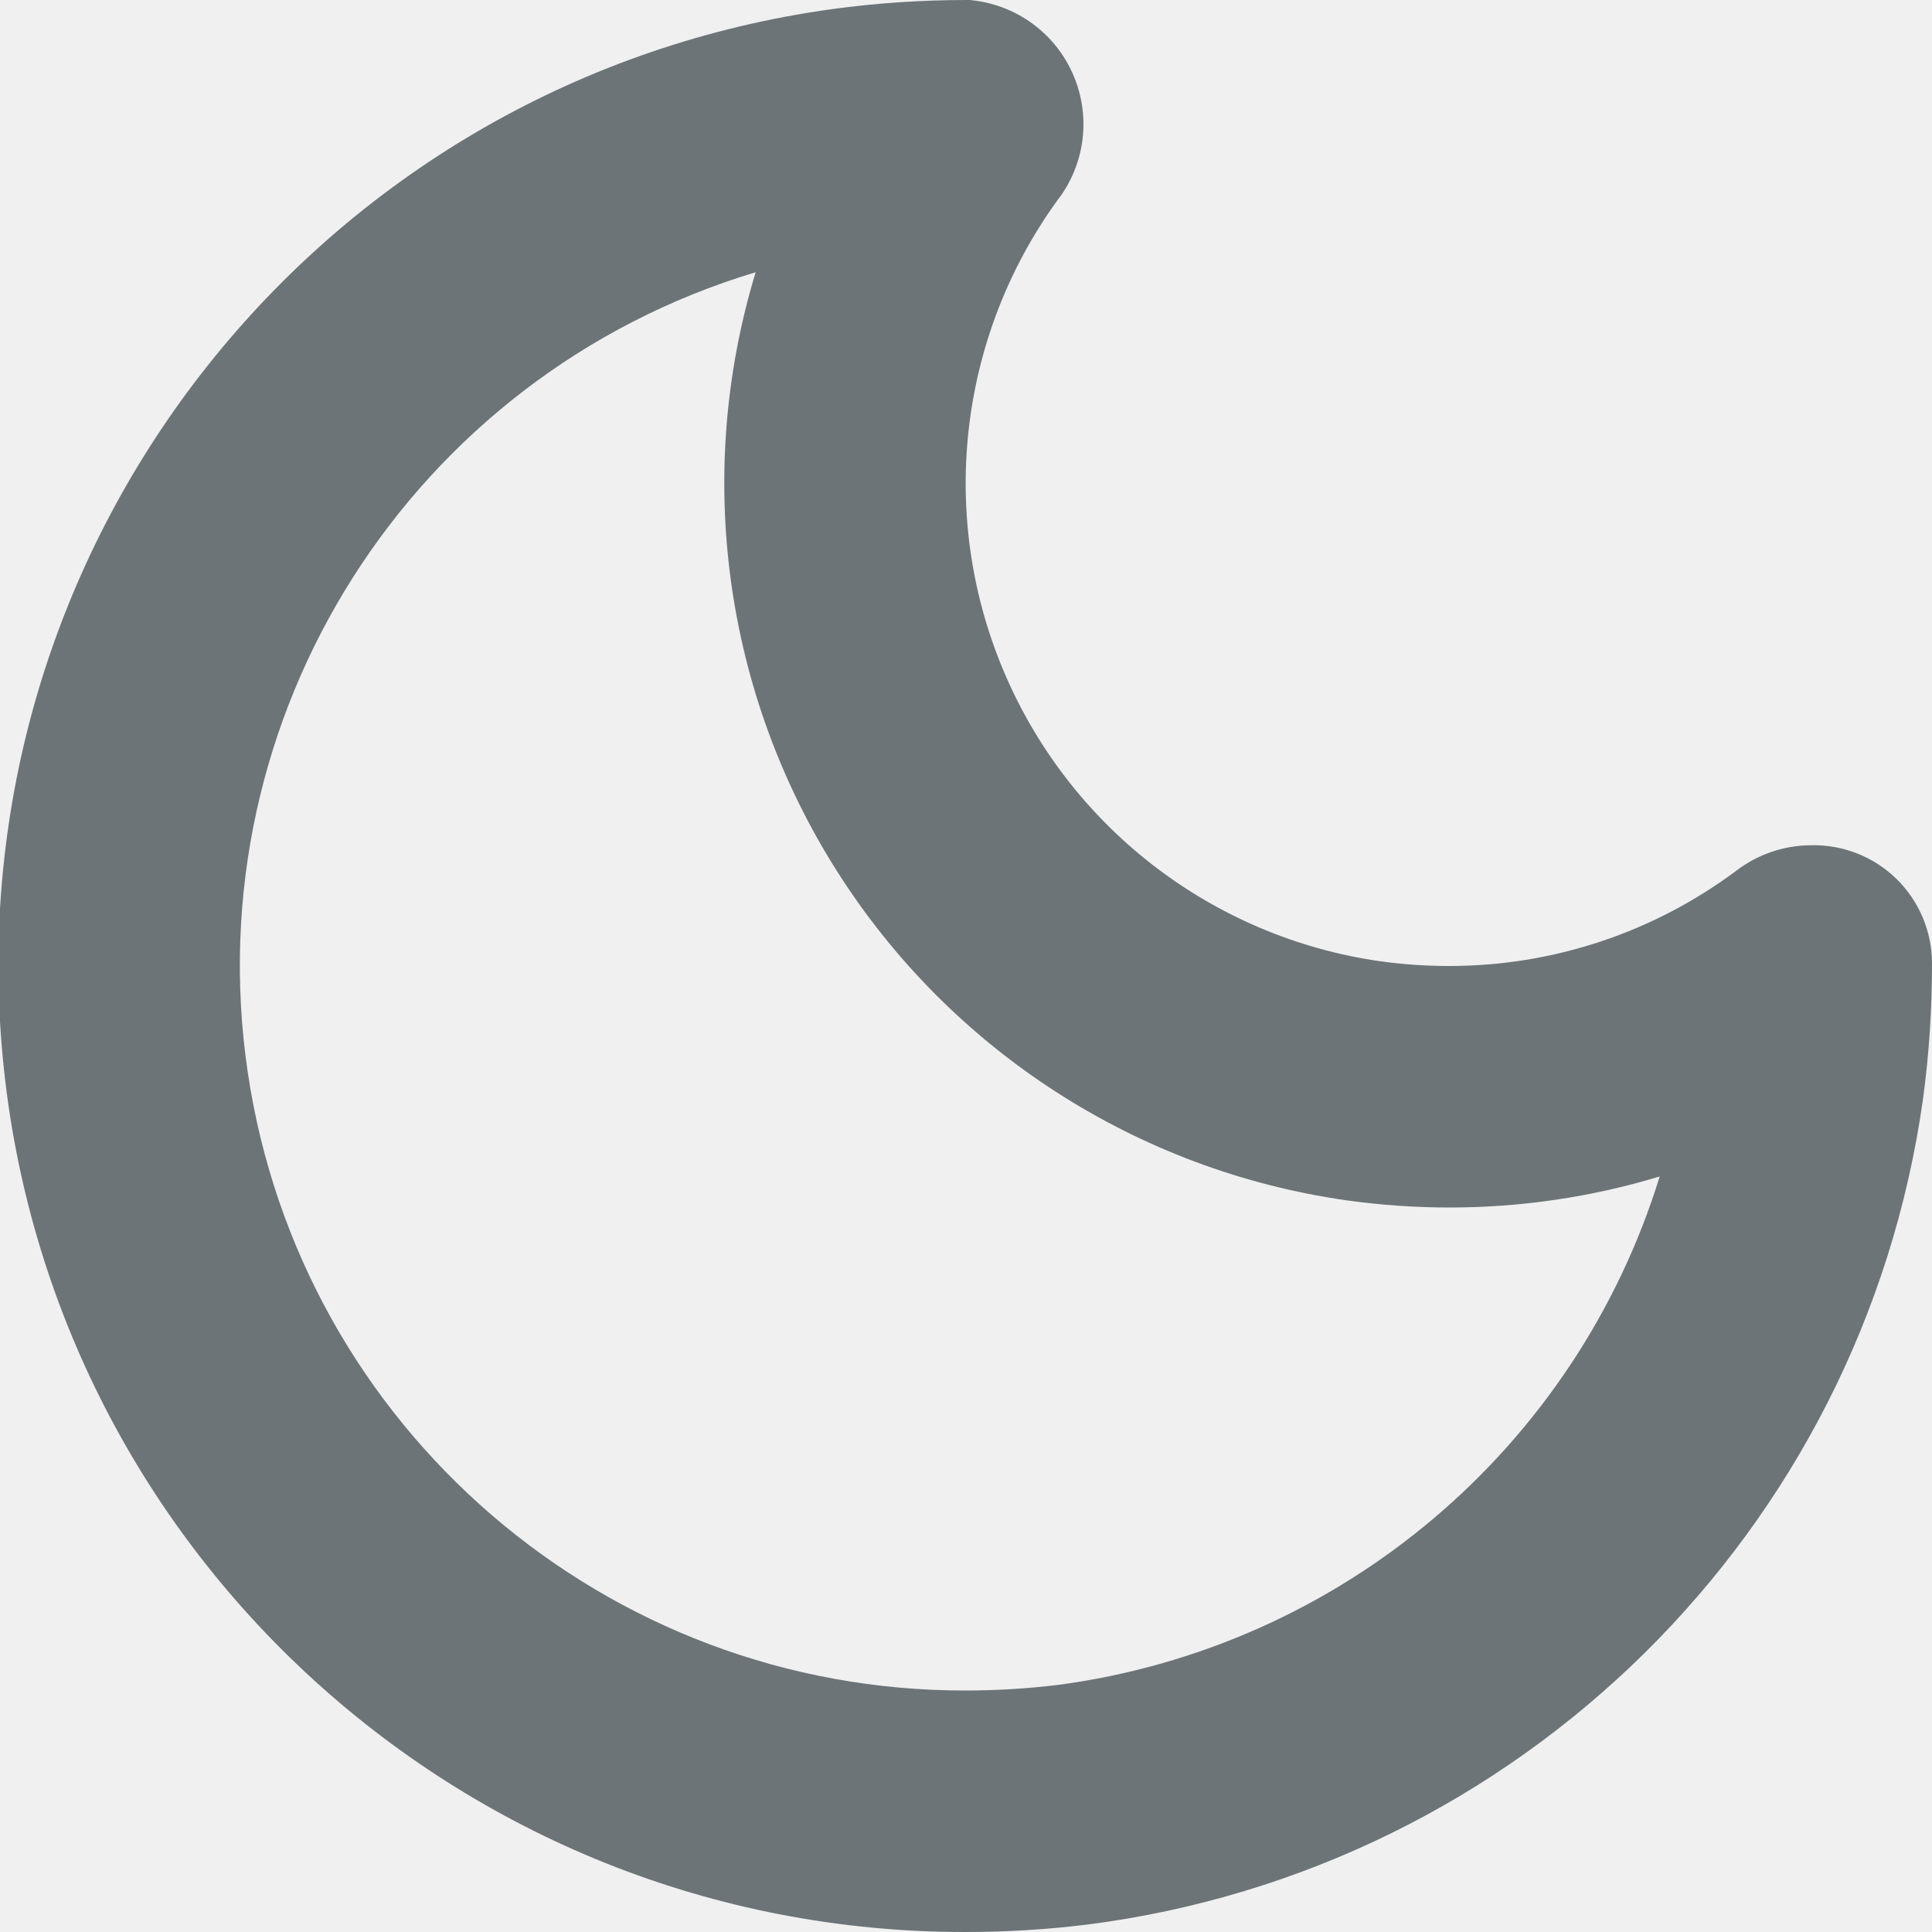
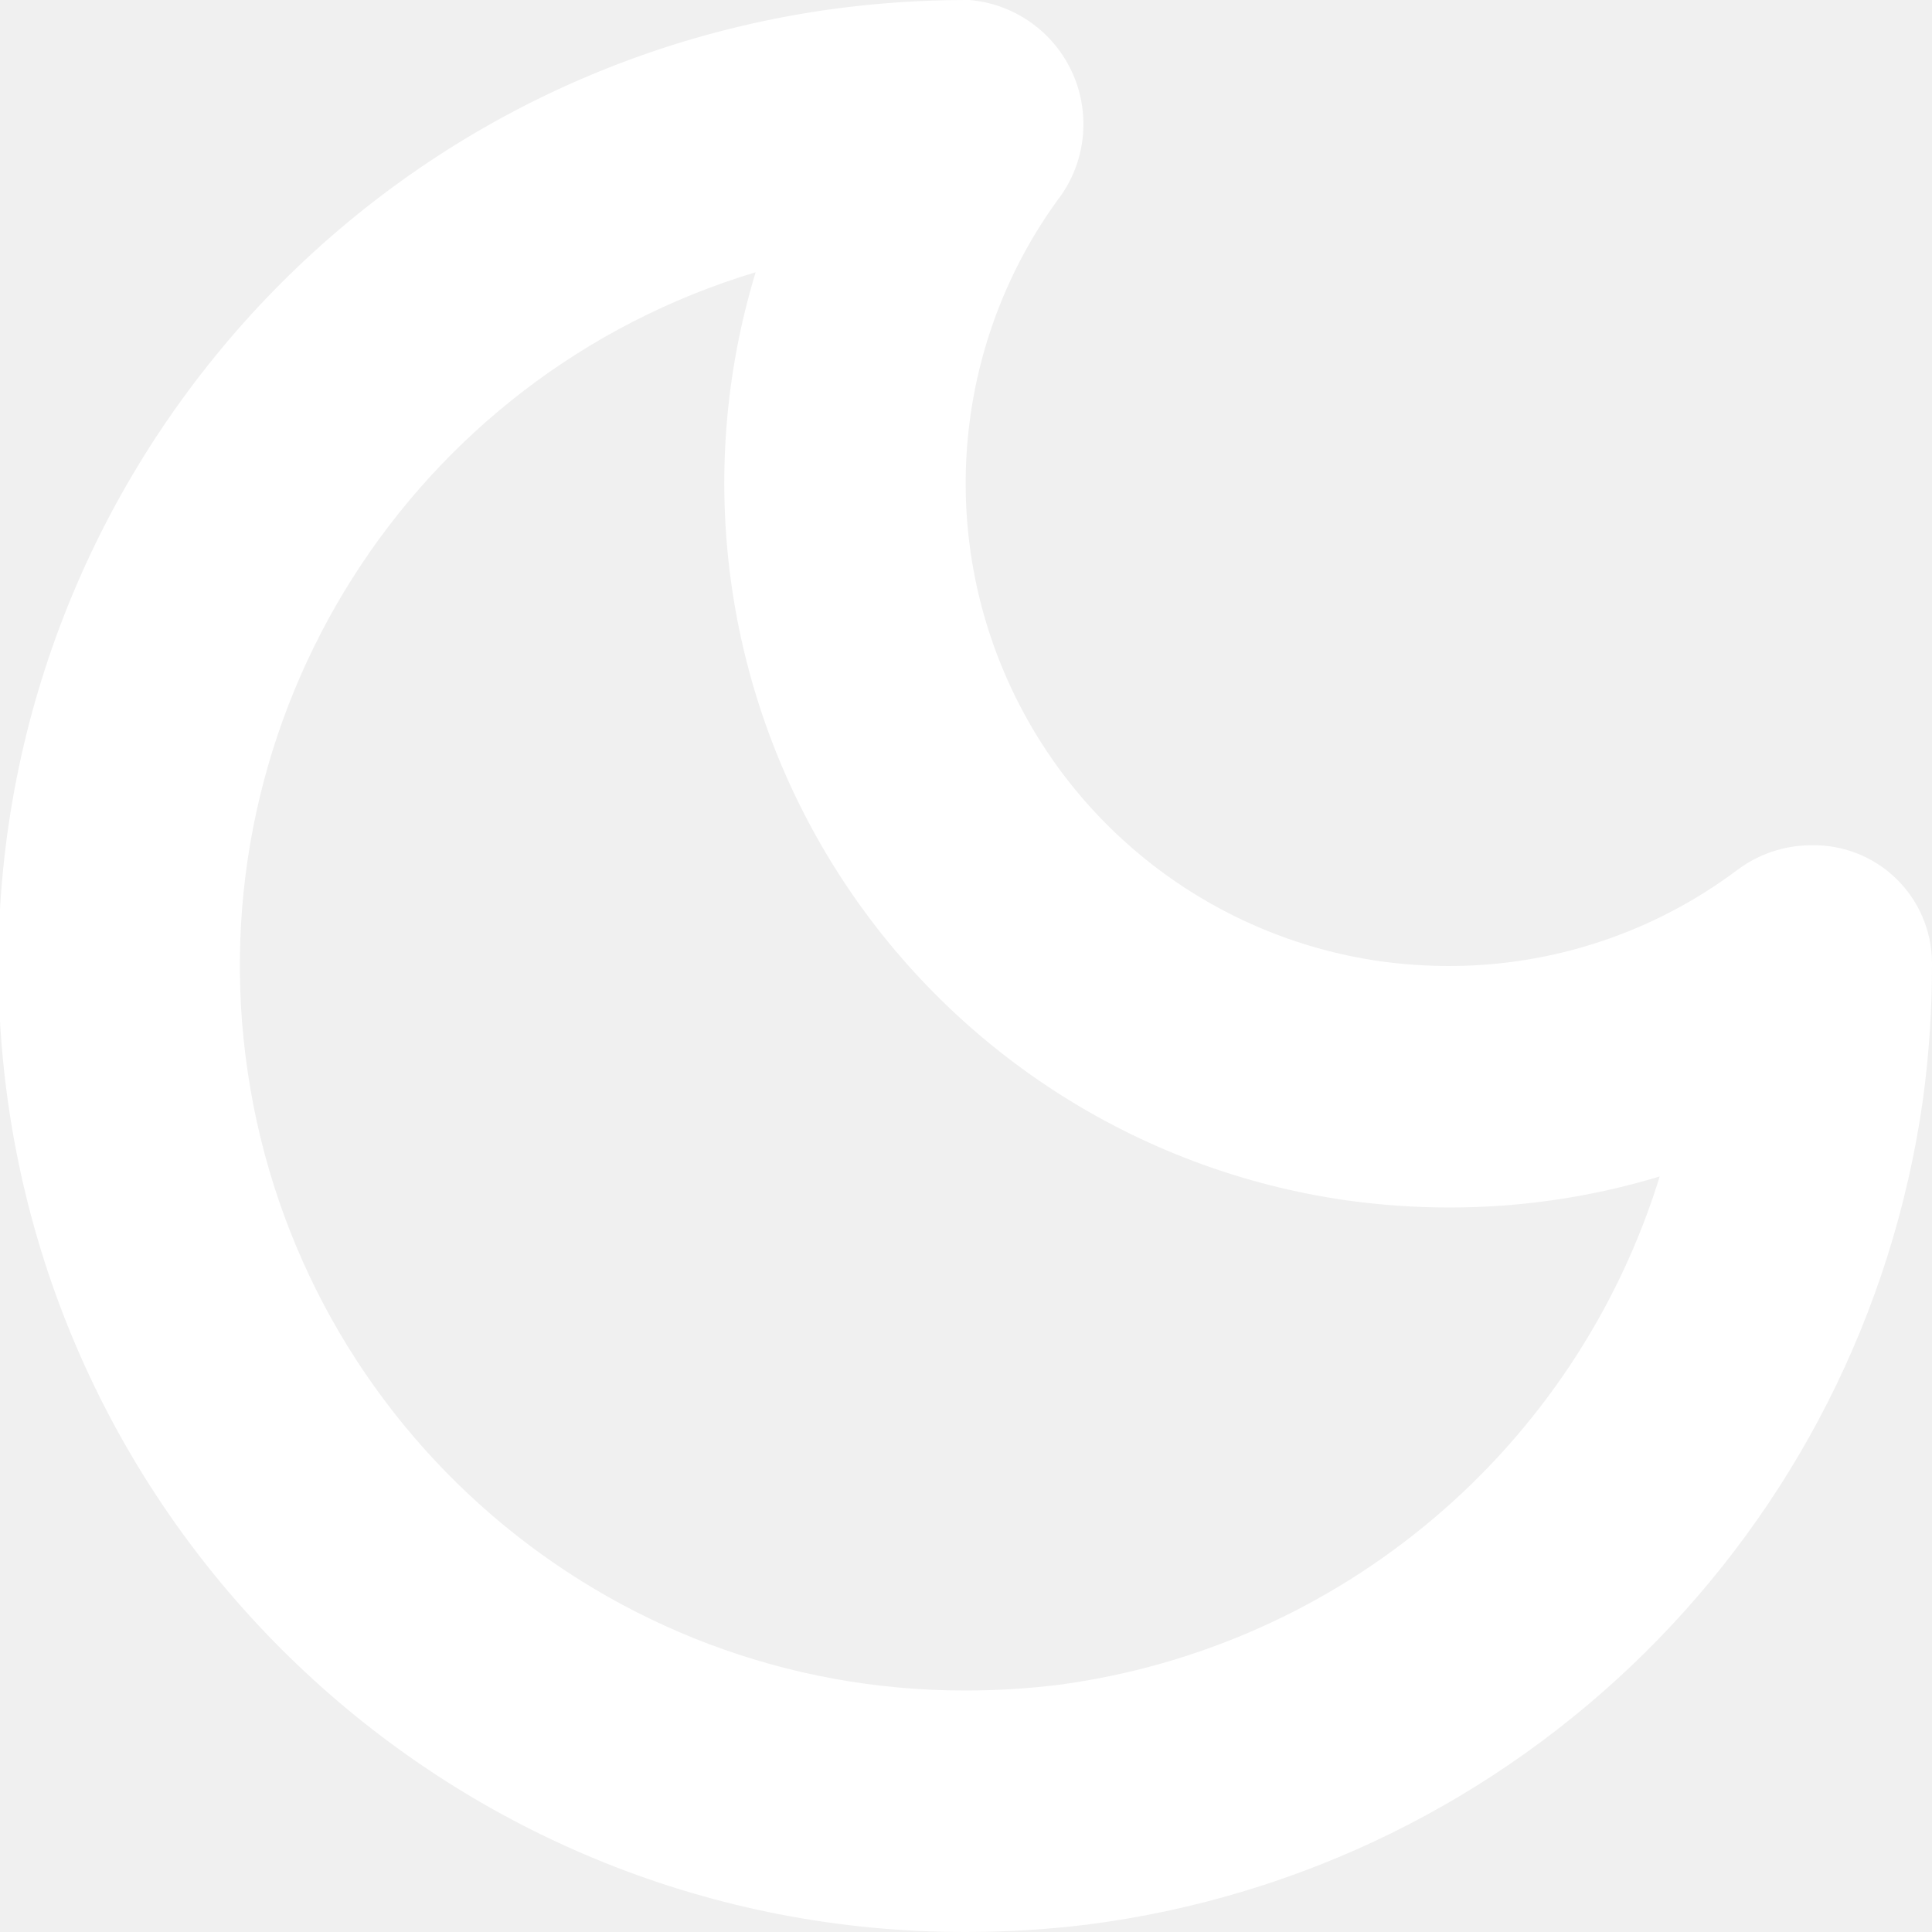
<svg xmlns="http://www.w3.org/2000/svg" width="800px" height="800px" viewBox="0 0 32 32">
  <g id="Lager_94" data-name="Lager 94" transform="translate(0)">
-     <path id="Path_70" data-name="Path 70" d="M12.516,4.509A12,12,0,0,0,22.3,19.881,12.317,12.317,0,0,0,24,20a11.984,11.984,0,0,0,3.49-.514,12.1,12.1,0,0,1-9.963,8.421A12.679,12.679,0,0,1,16,28,12,12,0,0,1,12.516,4.509M16,0a16.5,16.5,0,0,0-2.212.15A16,16,0,0,0,16,32a16.526,16.526,0,0,0,2.01-.123A16.04,16.04,0,0,0,31.85,18.212,16.516,16.516,0,0,0,32,15.944,1.957,1.957,0,0,0,30,14a2.046,2.046,0,0,0-1.23.413A7.942,7.942,0,0,1,24,16a8.35,8.35,0,0,1-1.15-.08,7.995,7.995,0,0,1-5.264-12.7A2.064,2.064,0,0,0,16.056,0Z" fill="#6c7478" />
+     <path id="Path_70" data-name="Path 70" d="M12.516,4.509A12,12,0,0,0,22.3,19.881,12.317,12.317,0,0,0,24,20a11.984,11.984,0,0,0,3.49-.514,12.1,12.1,0,0,1-9.963,8.421A12.679,12.679,0,0,1,16,28,12,12,0,0,1,12.516,4.509M16,0a16.5,16.5,0,0,0-2.212.15A16,16,0,0,0,16,32a16.526,16.526,0,0,0,2.01-.123A16.04,16.04,0,0,0,31.85,18.212,16.516,16.516,0,0,0,32,15.944,1.957,1.957,0,0,0,30,14a2.046,2.046,0,0,0-1.23.413A7.942,7.942,0,0,1,24,16a8.35,8.35,0,0,1-1.15-.08,7.995,7.995,0,0,1-5.264-12.7A2.064,2.064,0,0,0,16.056,0Z" fill="#ffffff" />
  </g>
</svg>
